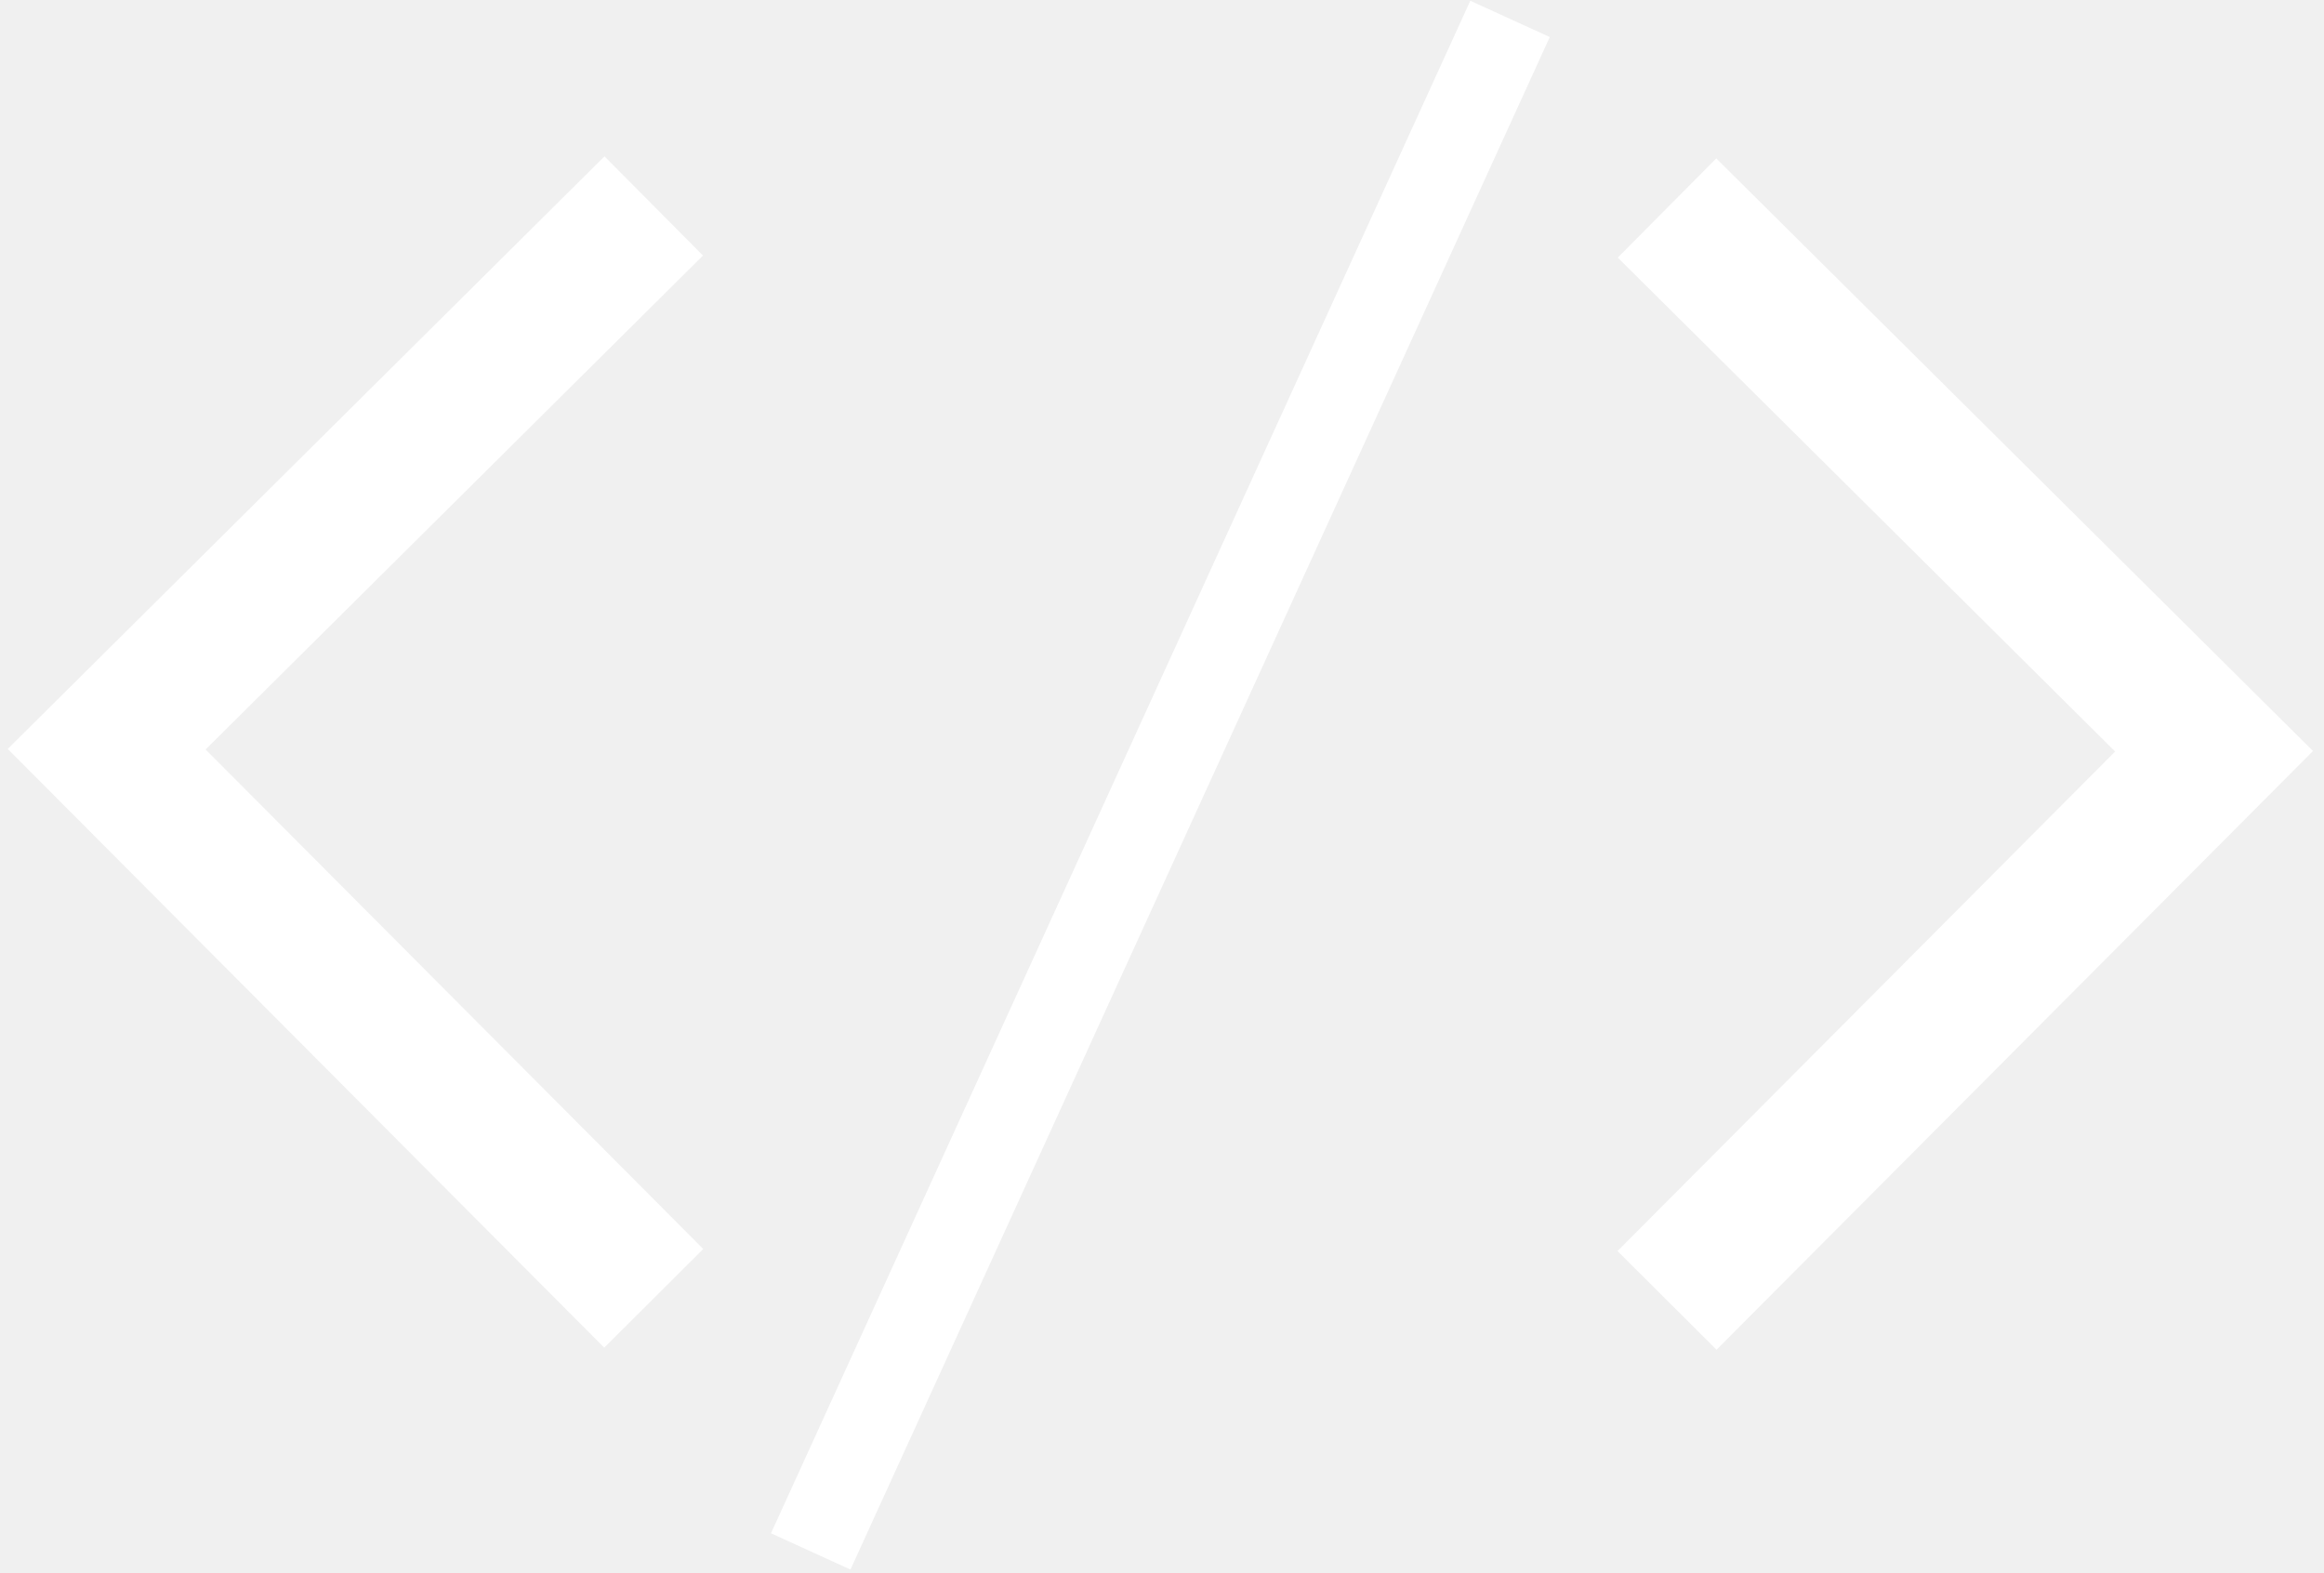
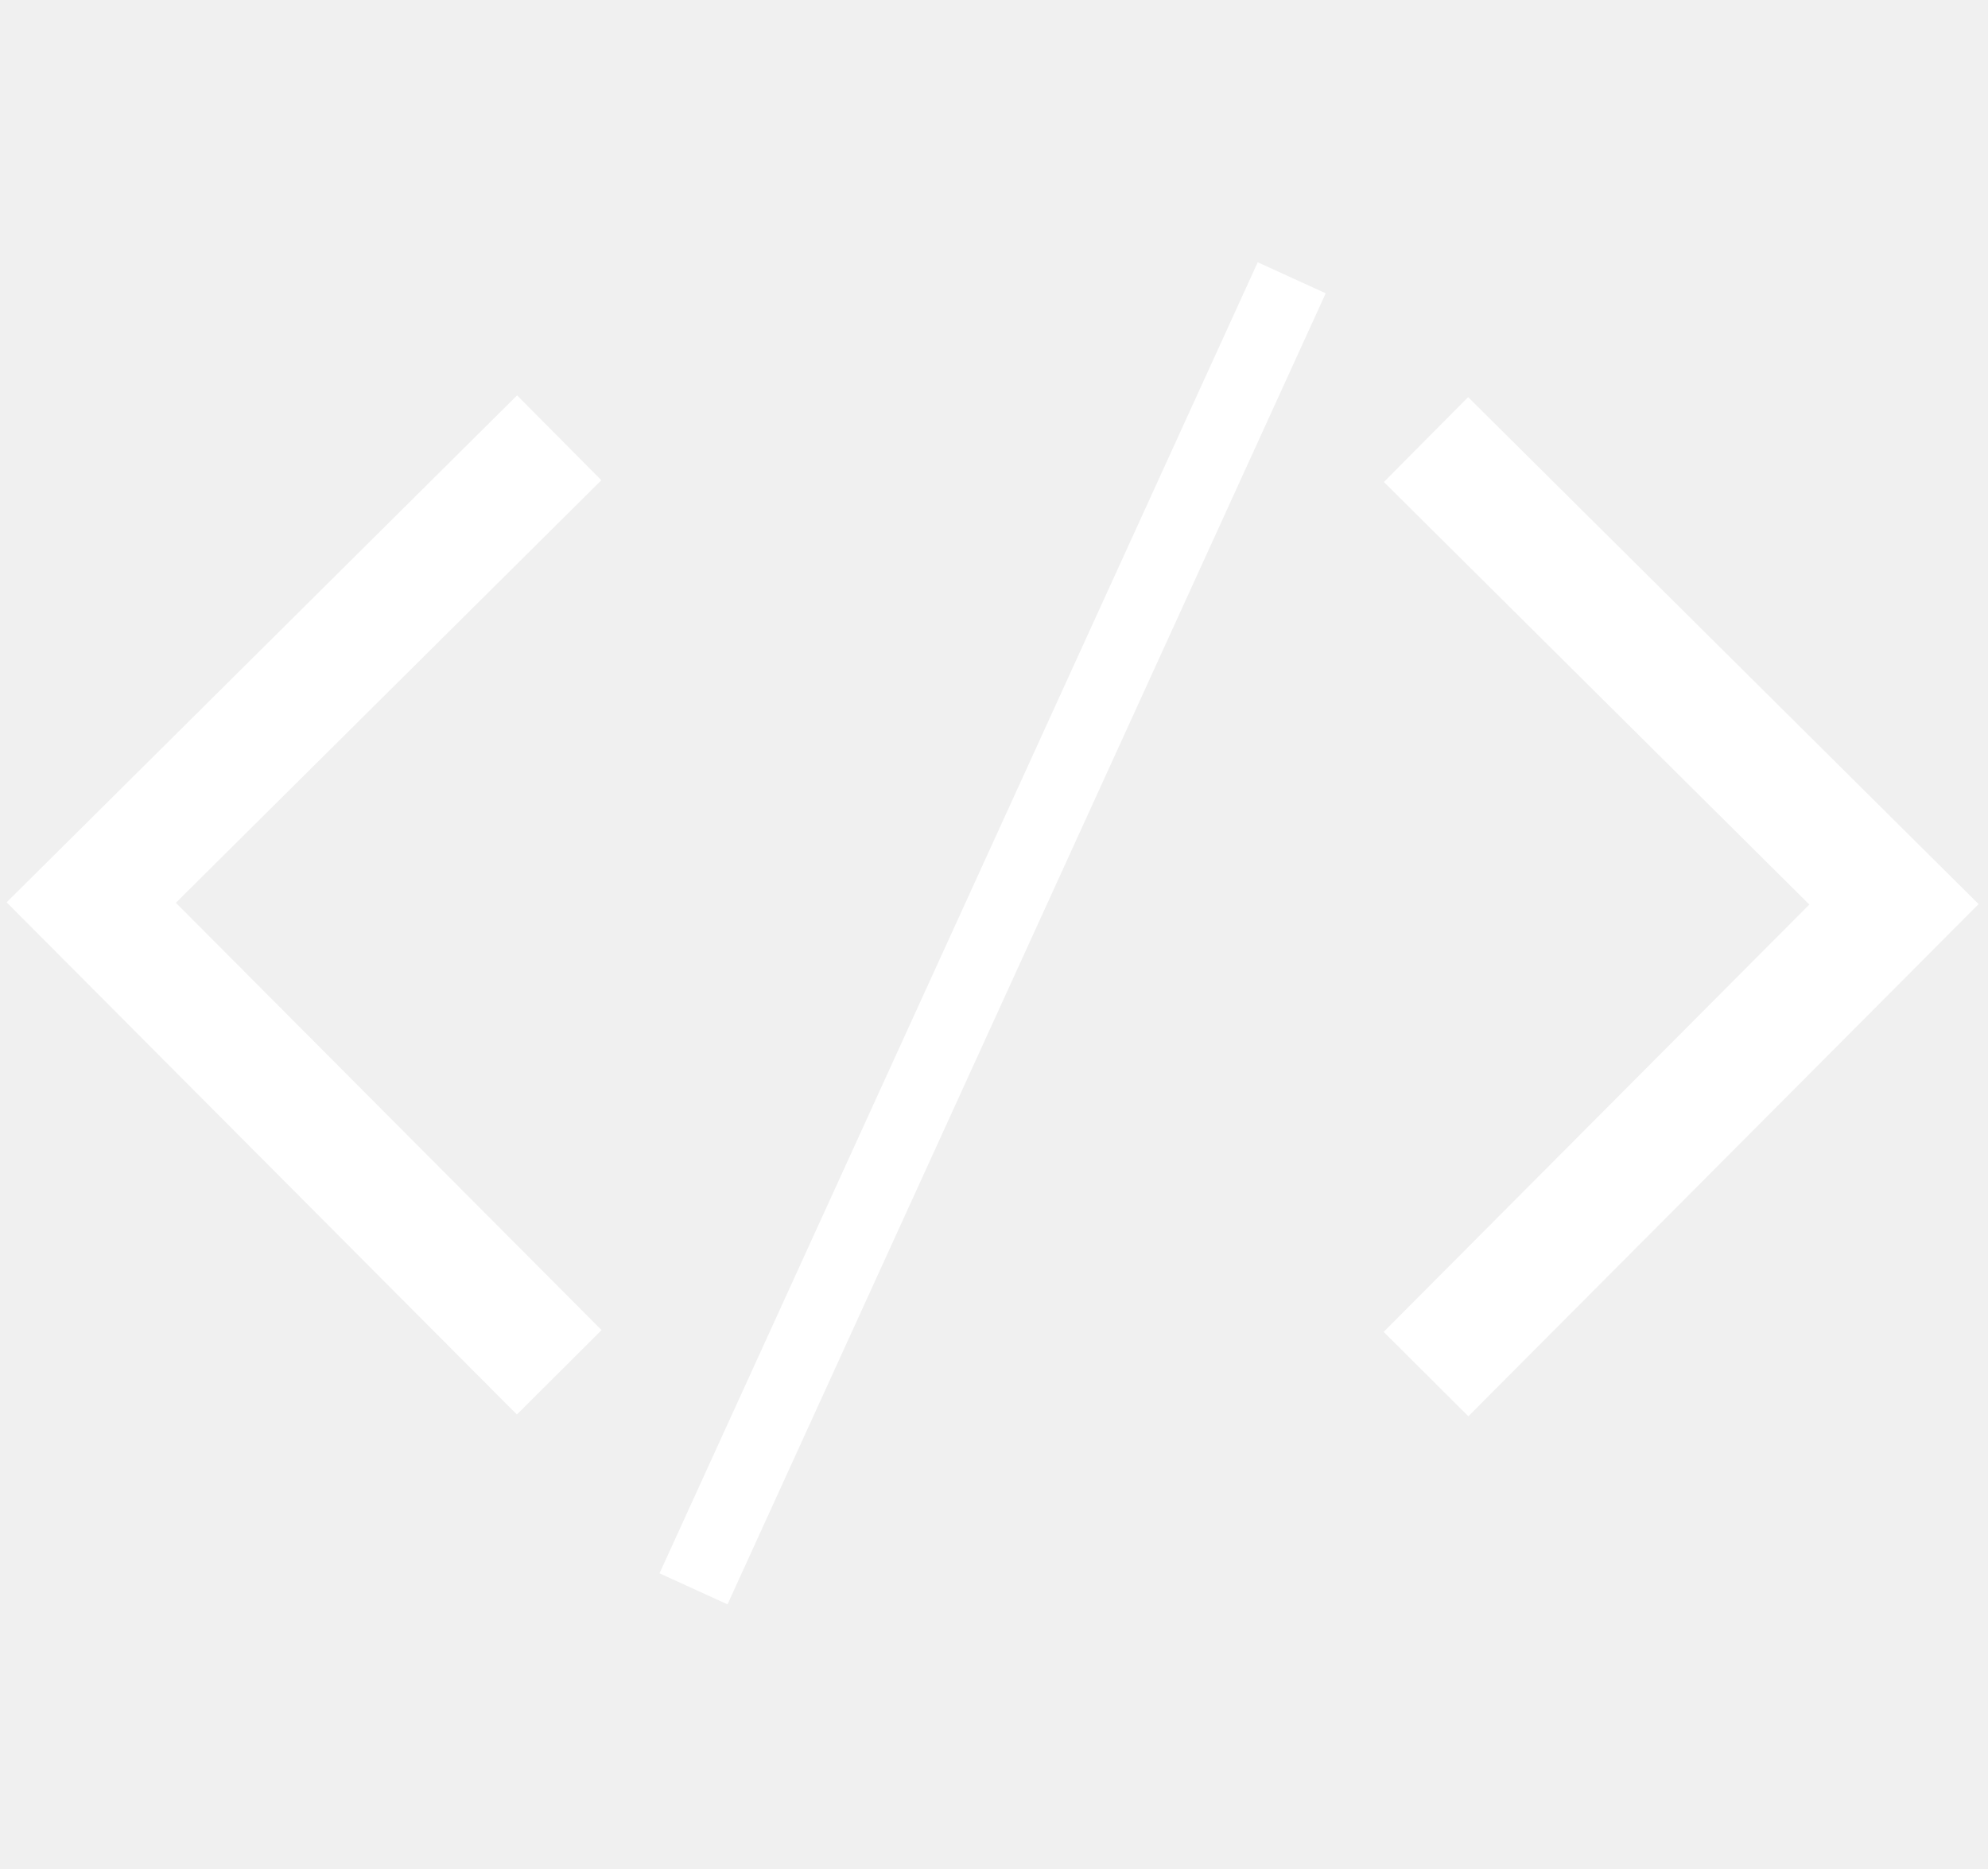
- <svg xmlns="http://www.w3.org/2000/svg" width="133px" height="90px" viewBox="0 0 133 90" version="1.1">
+ <svg xmlns="http://www.w3.org/2000/svg" width="133px" height="125px" viewBox="0 0 133 90" version="1.1">
  <defs />
  <g id="Page-1" stroke="none" stroke-width="1" fill="none" fill-rule="evenodd">
    <g id="Group-5" transform="translate(6, 1)" stroke="#FFFFFF">
      <path d="M31.413,10.785 L0.105,41.873 L31.413,73.296" id="Path-69" stroke-width="8" />
      <path d="M89.402,10.903 L120.709,41.991 L89.402,73.414" id="Path-69" stroke-width="8" />
      <path d="M80.417,0.082 L40.397,87.779" id="Path-71" stroke-width="5" />
    </g>
  </g>
</svg>
